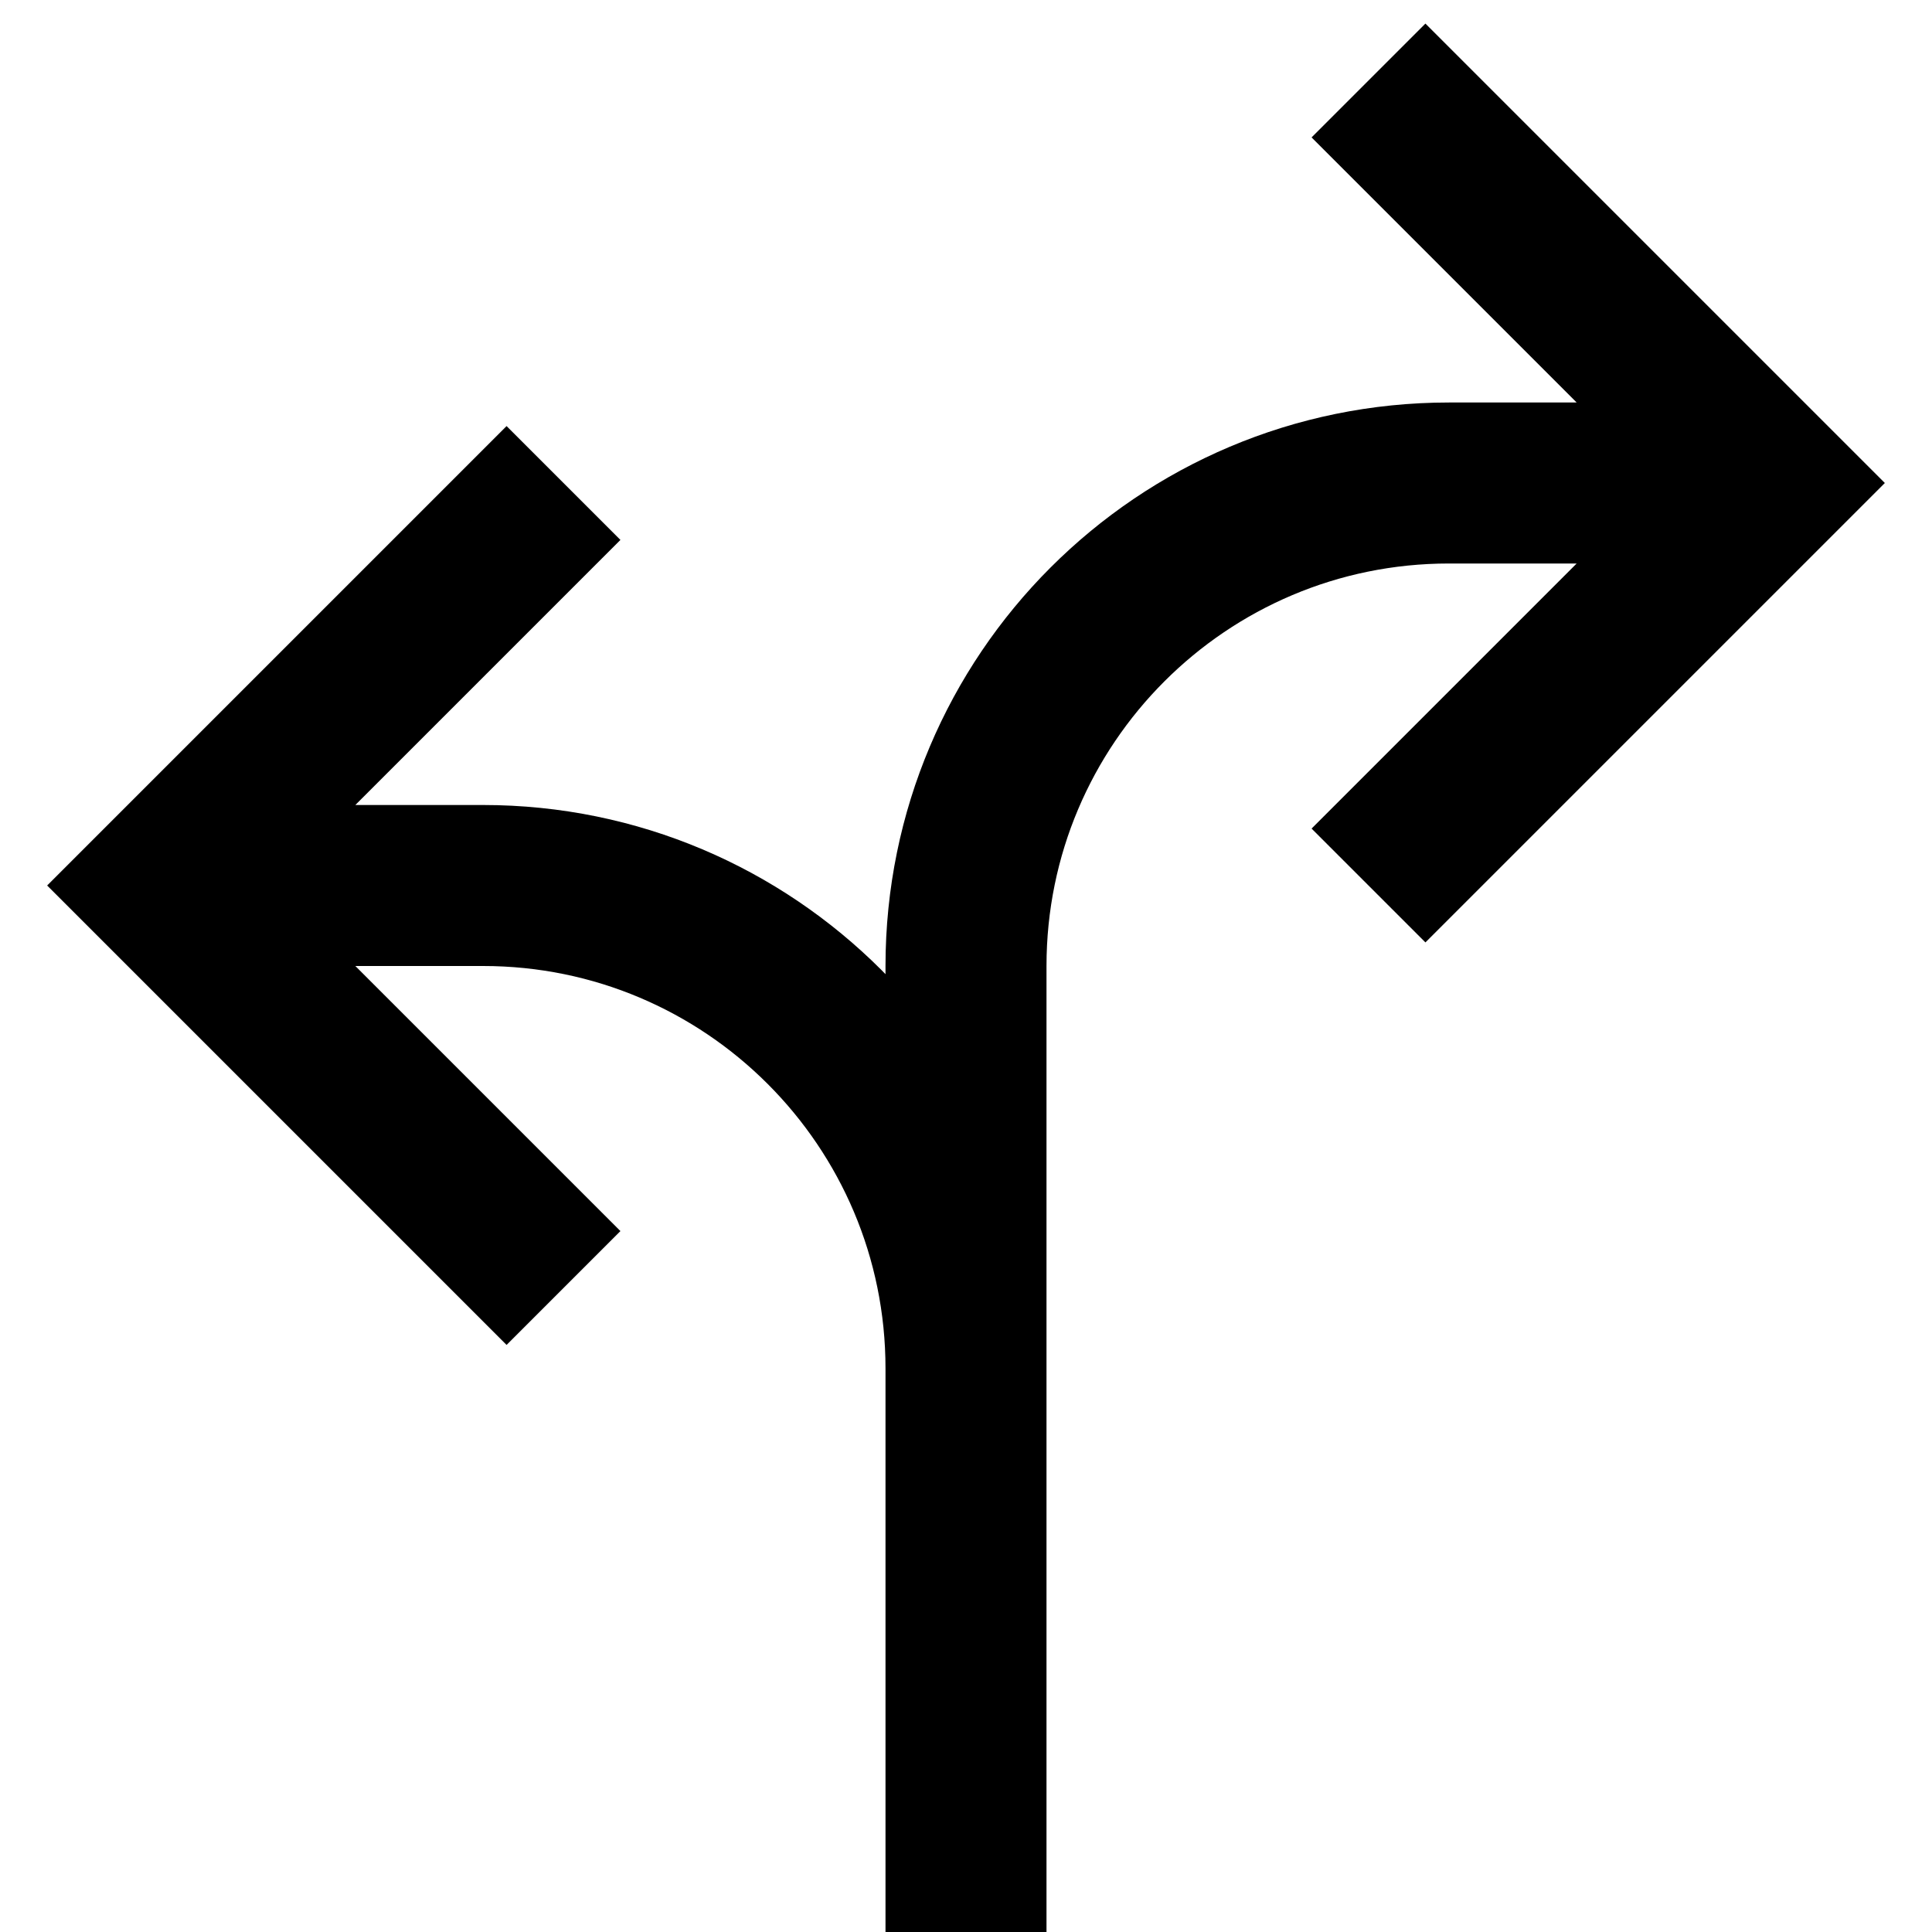
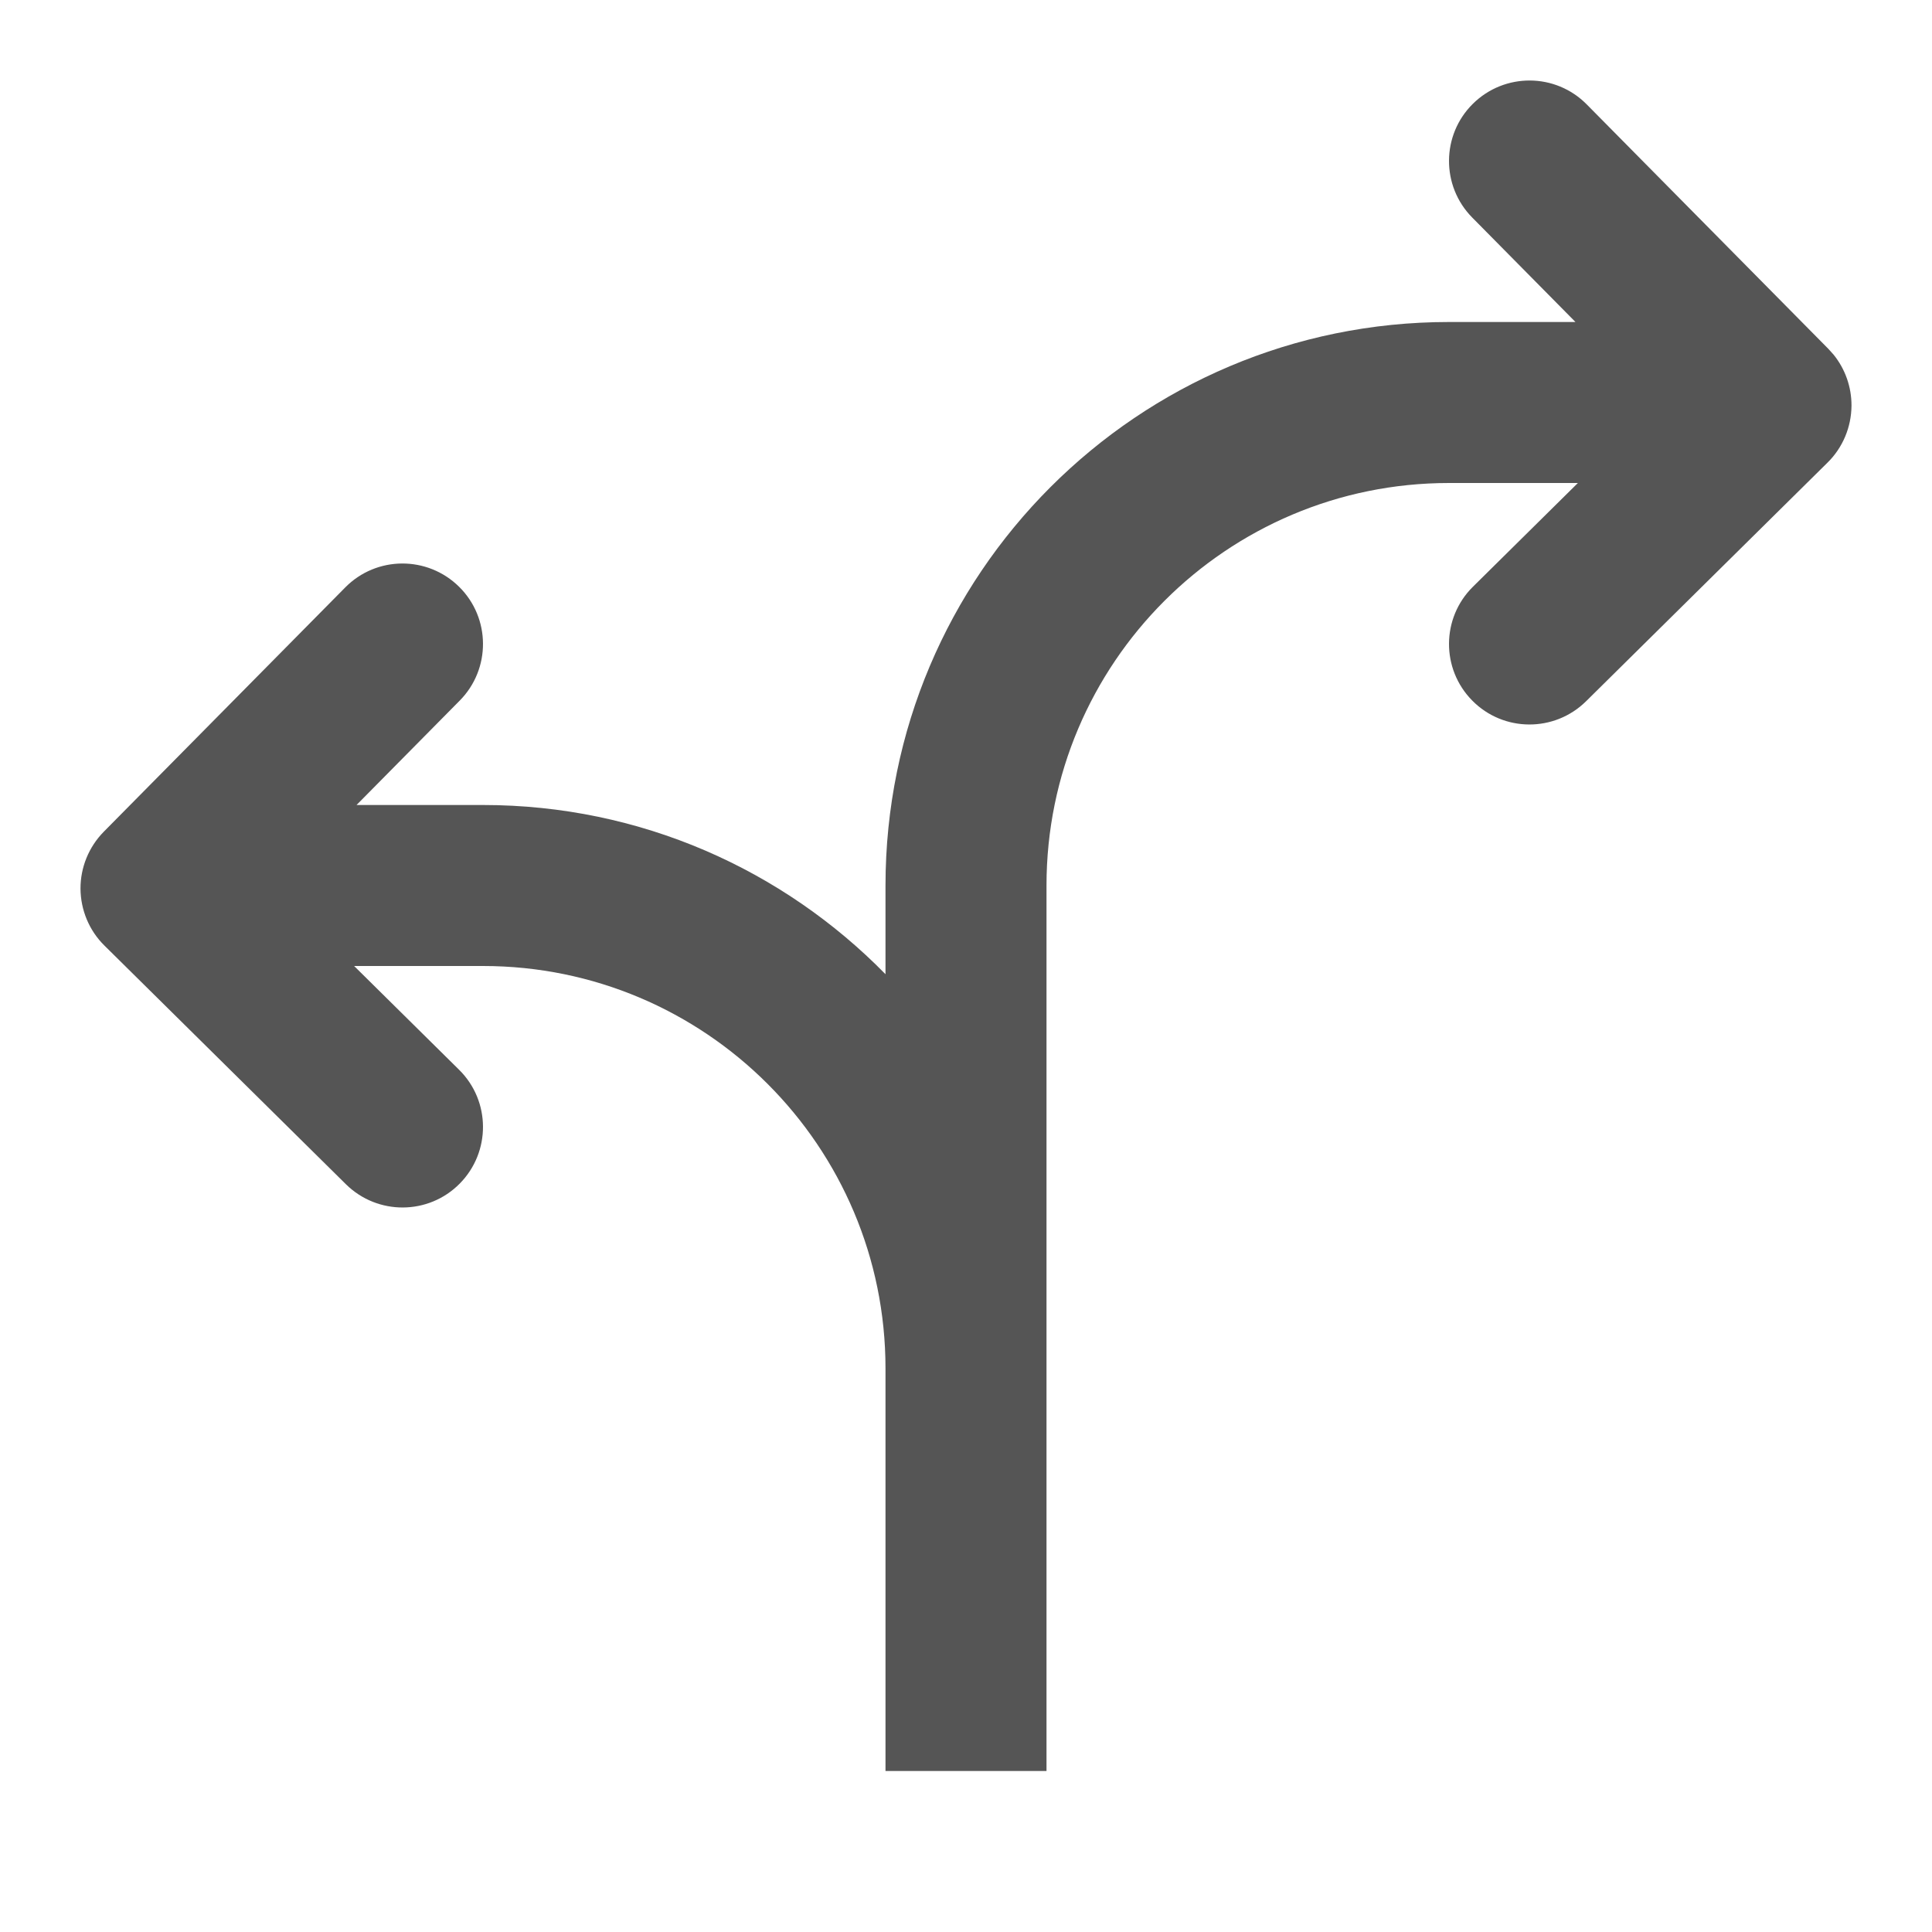
- <svg xmlns="http://www.w3.org/2000/svg" width="24" height="24" viewBox="0 0 24 24">
-   <path fill="none" stroke="#000" stroke-width="2" d="M17,11 L22,6 L17,1 M22,6 L18,6 C14.686,6 12,8.686 12,12 L12,24 M7,6 L2,11 L7,16 M2,11 L6,11 C9.314,11 12,13.686 12,17 L12,24" />
+ <svg xmlns="http://www.w3.org/2000/svg" width="24" height="24" viewBox="0 0 24 24" fill="none">
+   <path d="M18.297 1.289C18.69 0.901 19.323 0.904 19.711 1.297L22.711 4.332L22.777 4.405C22.922 4.584 23.001 4.808 23 5.04C22.998 5.305 22.892 5.56 22.703 5.746L19.703 8.711C19.31 9.099 18.677 9.096 18.289 8.703C17.901 8.311 17.904 7.677 18.297 7.289L19.601 6H18C15.239 6 13 8.239 13 11V22H11V17C11 14.239 8.761 12 6 12H4.399L5.703 13.289C6.096 13.677 6.099 14.31 5.711 14.703C5.323 15.096 4.69 15.099 4.297 14.711L1.297 11.746C1.108 11.56 1.002 11.305 1 11.04C0.999 10.775 1.103 10.521 1.289 10.332L4.289 7.297C4.677 6.904 5.31 6.901 5.703 7.289C6.096 7.677 6.099 8.311 5.711 8.703L4.429 10H6C7.959 10 9.729 10.805 11 12.102V11C11 7.134 14.134 4 18 4H19.571L18.289 2.703C17.901 2.311 17.904 1.677 18.297 1.289Z" fill="#555555" />
</svg>
